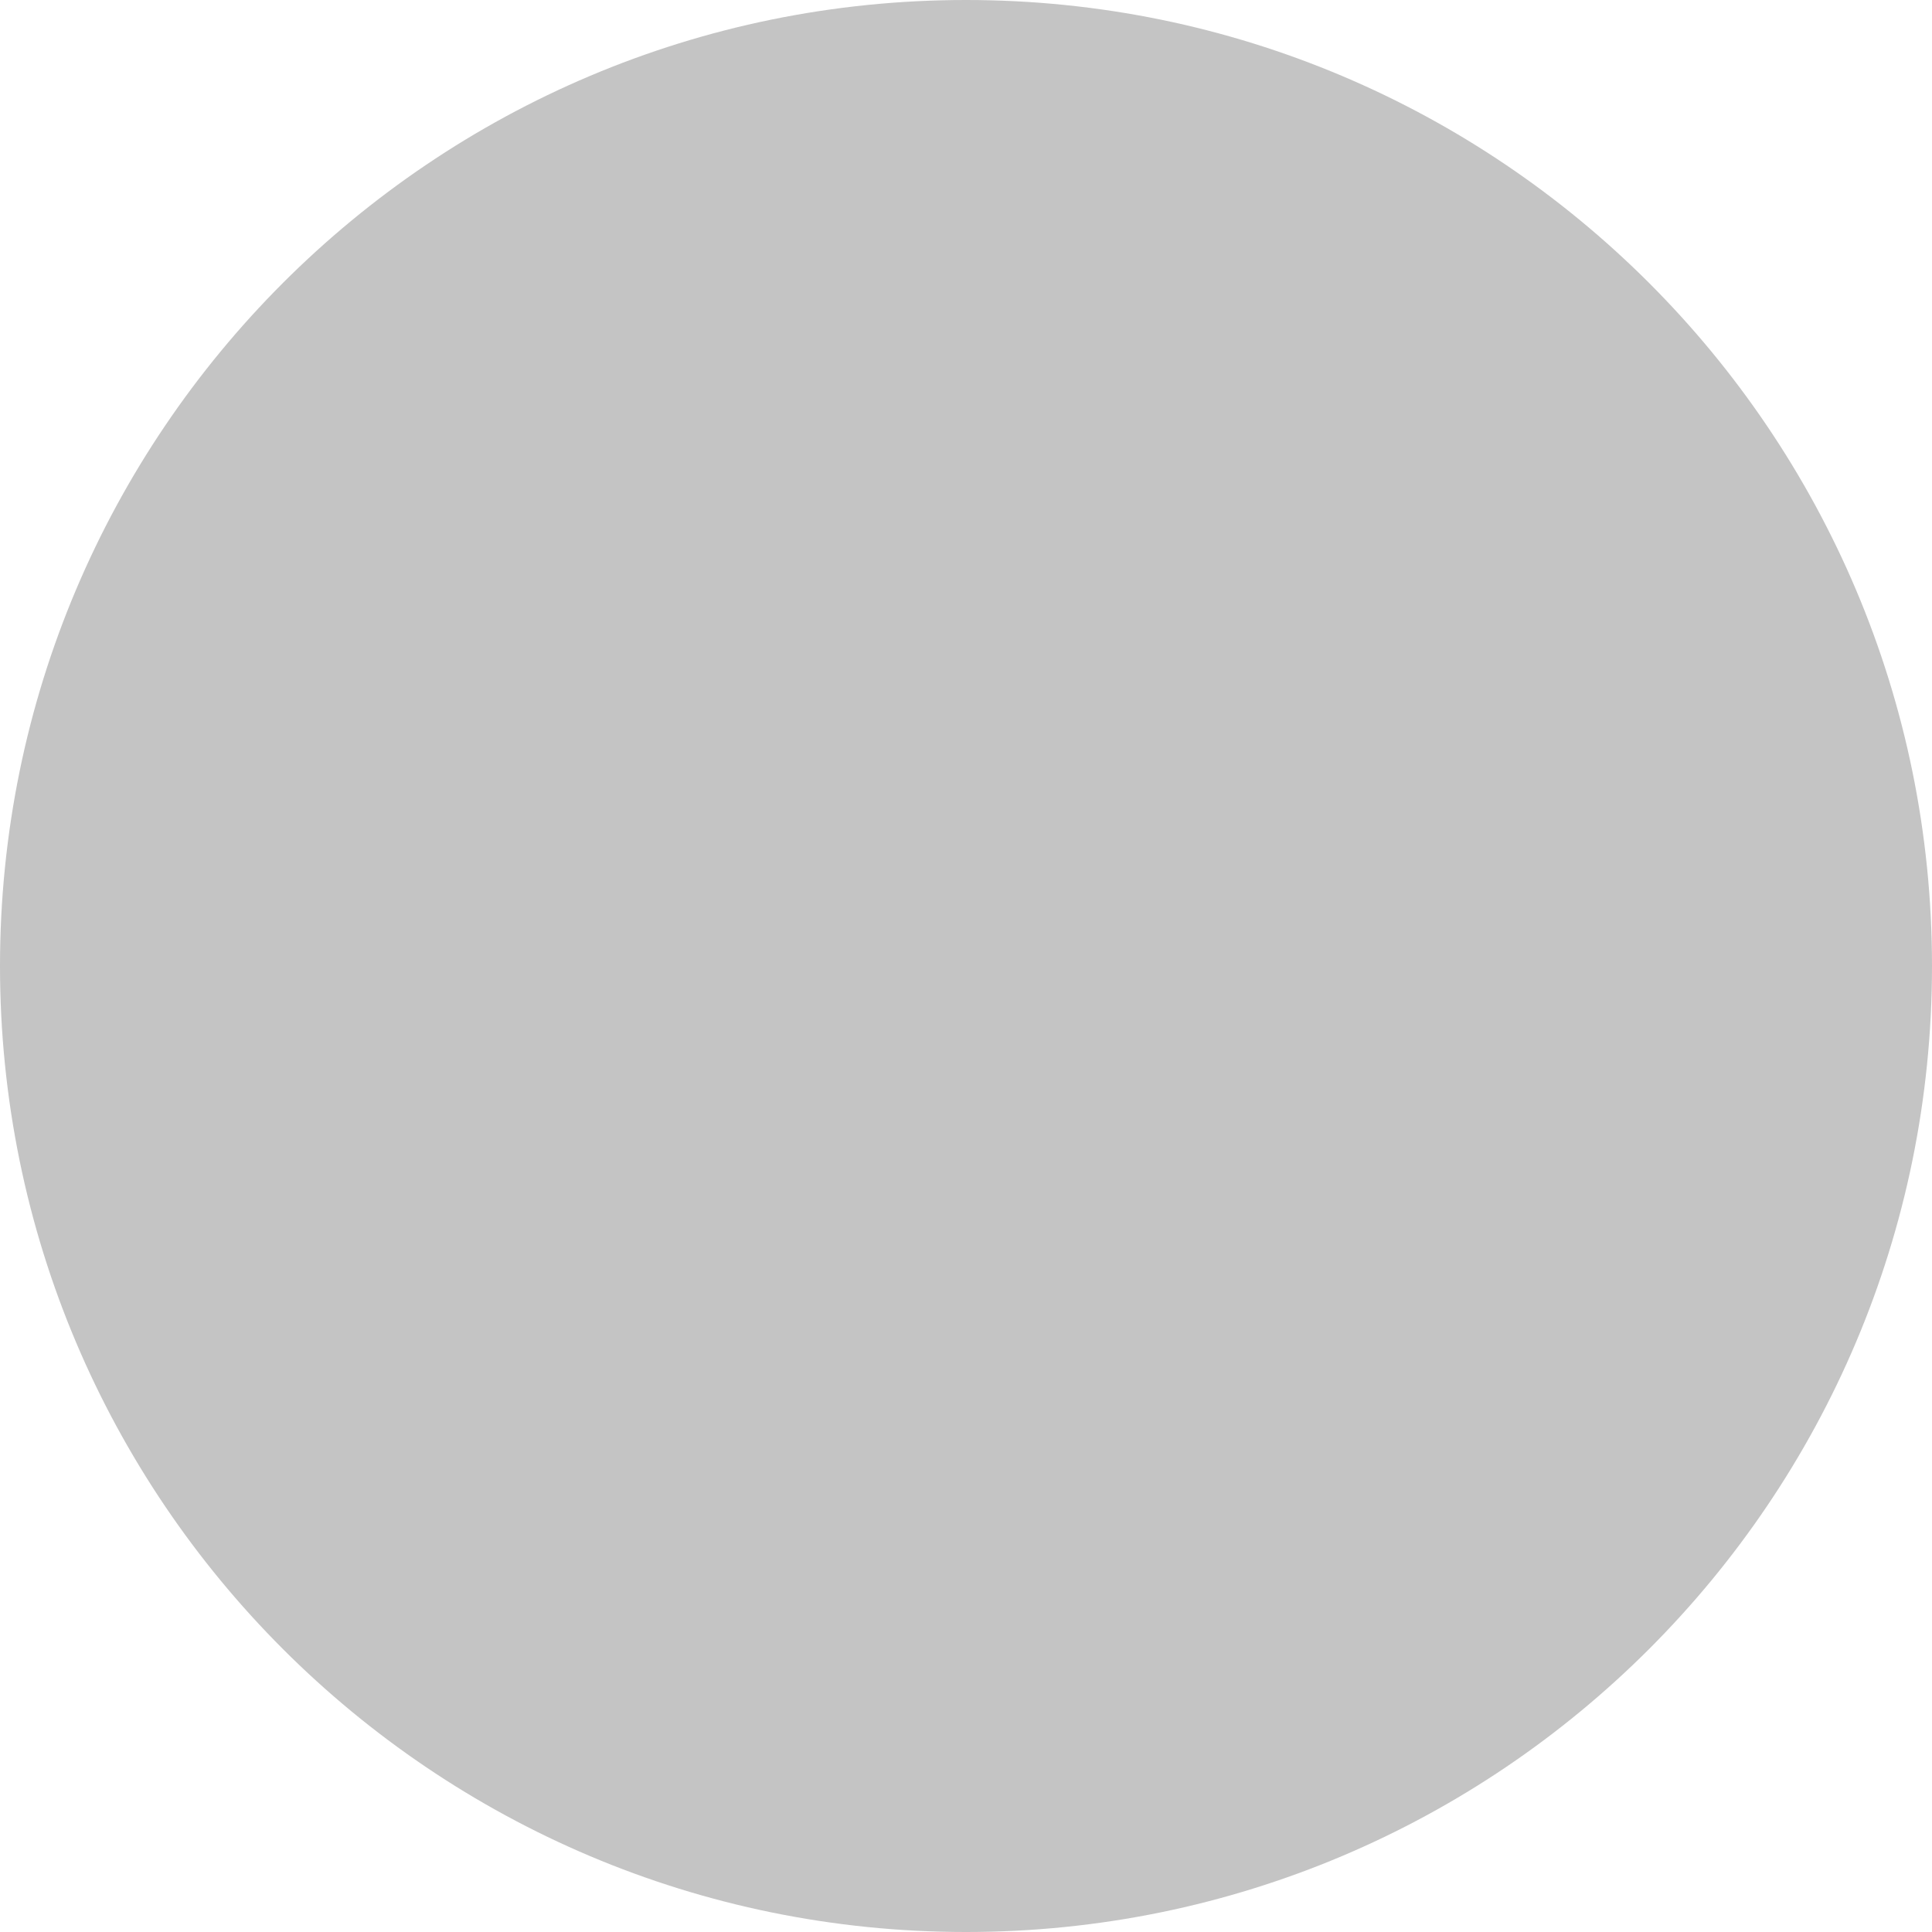
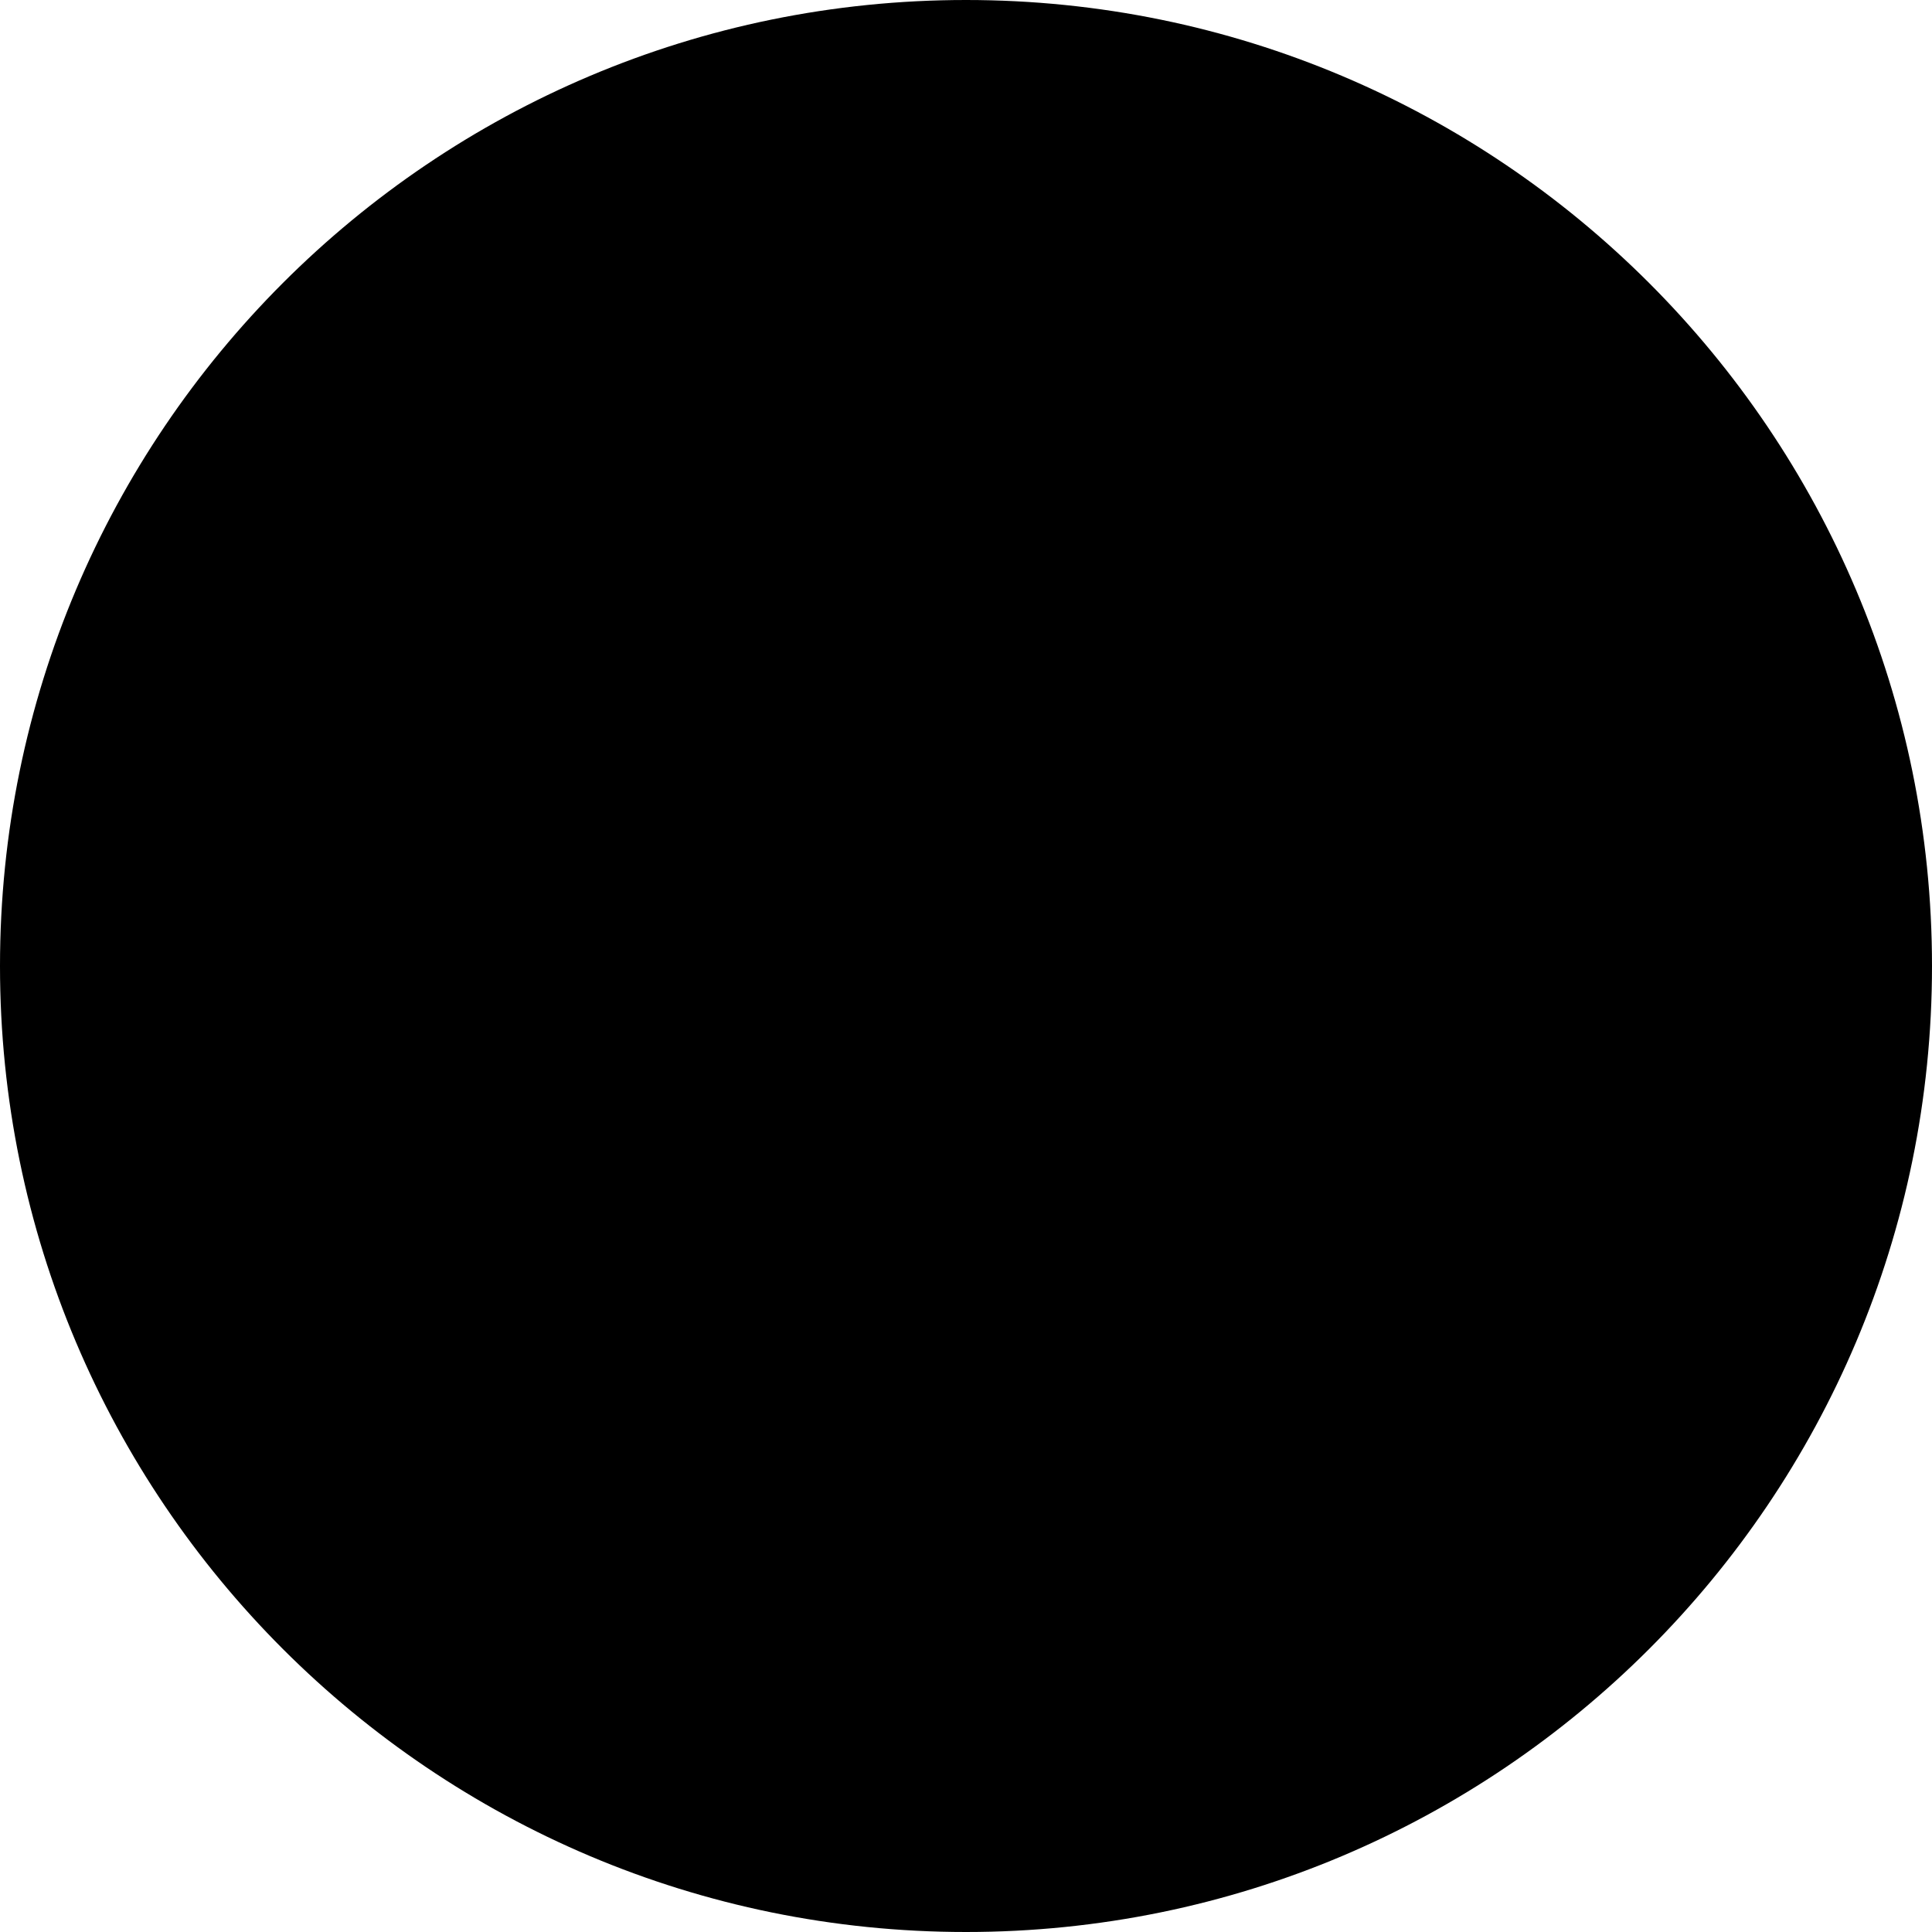
- <svg xmlns="http://www.w3.org/2000/svg" width="40" height="40" viewBox="0 0 40 40" fill="none">
-   <circle cx="20" cy="20" r="20" fill="#C4C4C4" />
+ <svg xmlns="http://www.w3.org/2000/svg" width="40" height="40" viewBox="0 0 40 40">
+   <circle cx="20" cy="20" r="20" />
  <path id="pic" d="M27.927 12.062C25.951 10.094 23.317 9 20.537 9C14.756 9 10.073 13.667 10.073 19.427C10.073 21.25 10.585 23.073 11.463 24.604L10 30L15.561 28.542C17.098 29.344 18.78 29.781 20.537 29.781C26.317 29.781 31 25.115 31 19.354C30.927 16.656 29.902 14.031 27.927 12.062ZM25.585 23.146C25.366 23.729 24.341 24.312 23.829 24.385C23.39 24.458 22.805 24.458 22.22 24.312C21.854 24.167 21.341 24.021 20.756 23.729C18.122 22.635 16.439 20.01 16.293 19.792C16.146 19.646 15.195 18.406 15.195 17.094C15.195 15.781 15.854 15.198 16.073 14.906C16.293 14.615 16.585 14.615 16.805 14.615C16.951 14.615 17.171 14.615 17.317 14.615C17.463 14.615 17.683 14.542 17.902 15.052C18.122 15.562 18.634 16.875 18.707 16.948C18.78 17.094 18.78 17.24 18.707 17.385C18.634 17.531 18.561 17.677 18.415 17.823C18.268 17.969 18.122 18.188 18.049 18.26C17.902 18.406 17.756 18.552 17.902 18.771C18.049 19.062 18.561 19.865 19.366 20.594C20.39 21.469 21.195 21.76 21.488 21.906C21.78 22.052 21.927 21.979 22.073 21.833C22.22 21.688 22.732 21.104 22.878 20.812C23.024 20.521 23.244 20.594 23.463 20.667C23.683 20.74 25 21.396 25.22 21.542C25.512 21.688 25.659 21.76 25.732 21.833C25.805 22.052 25.805 22.562 25.585 23.146Z" />
</svg>
